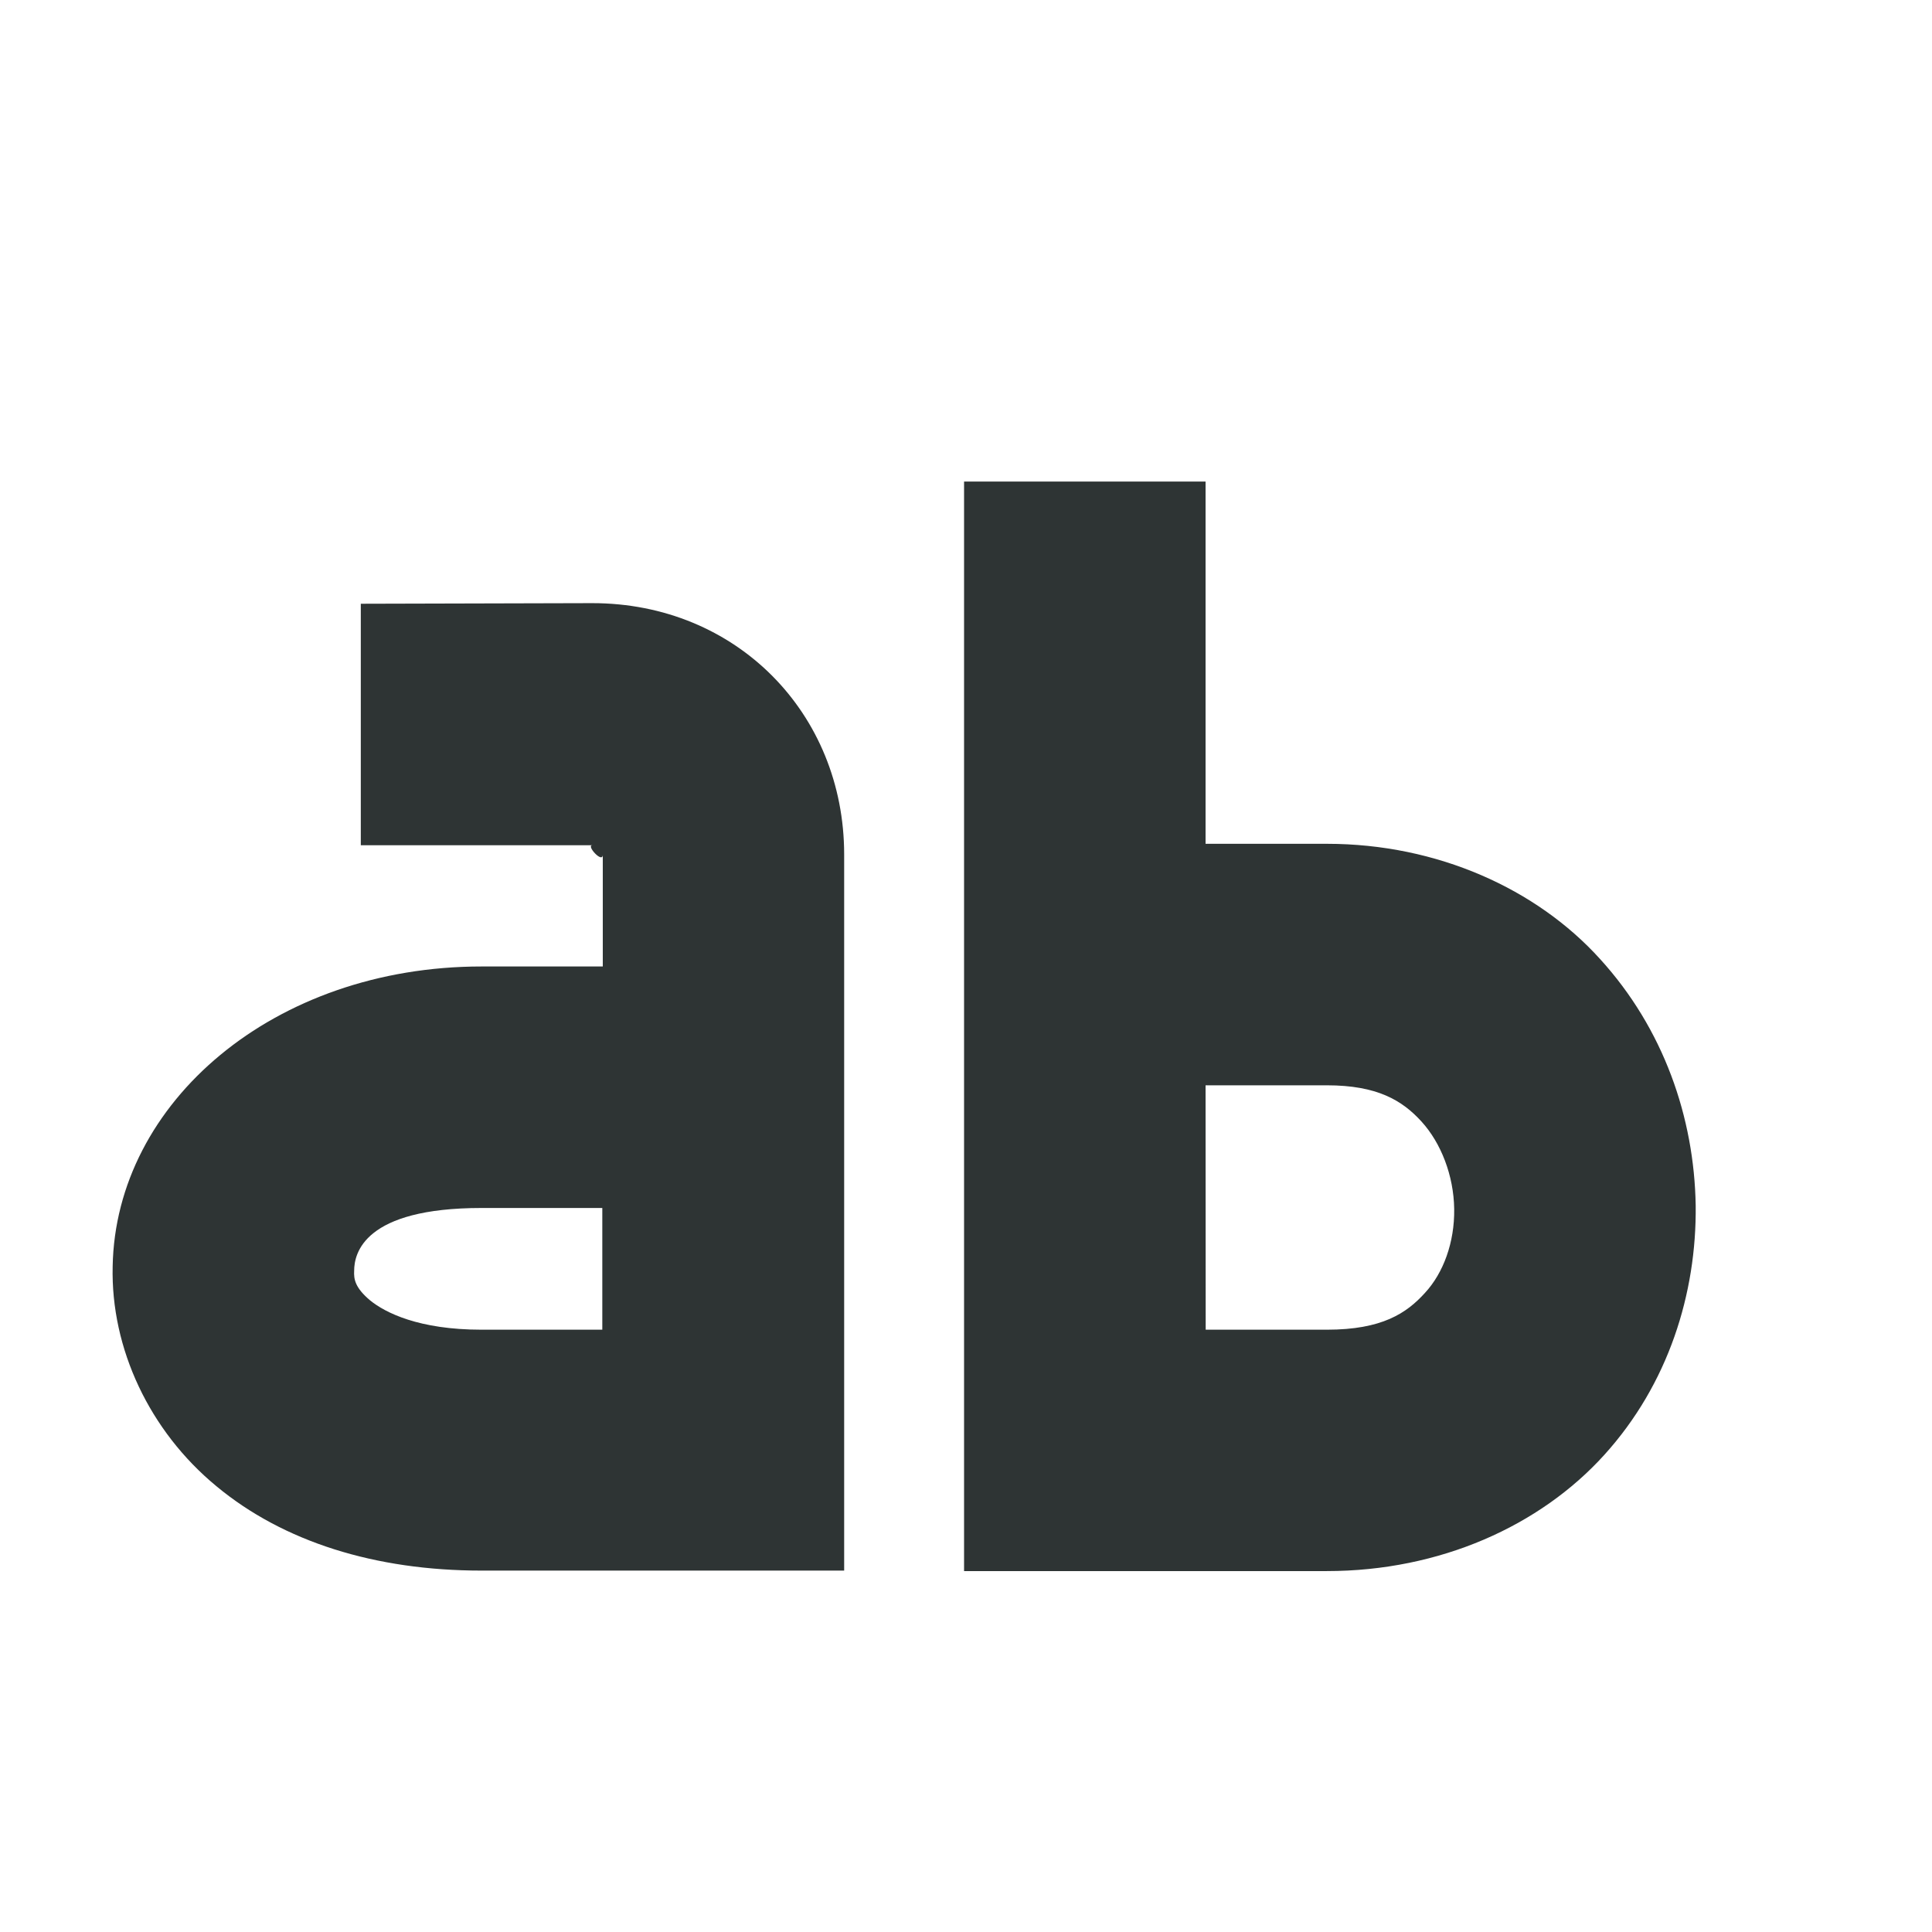
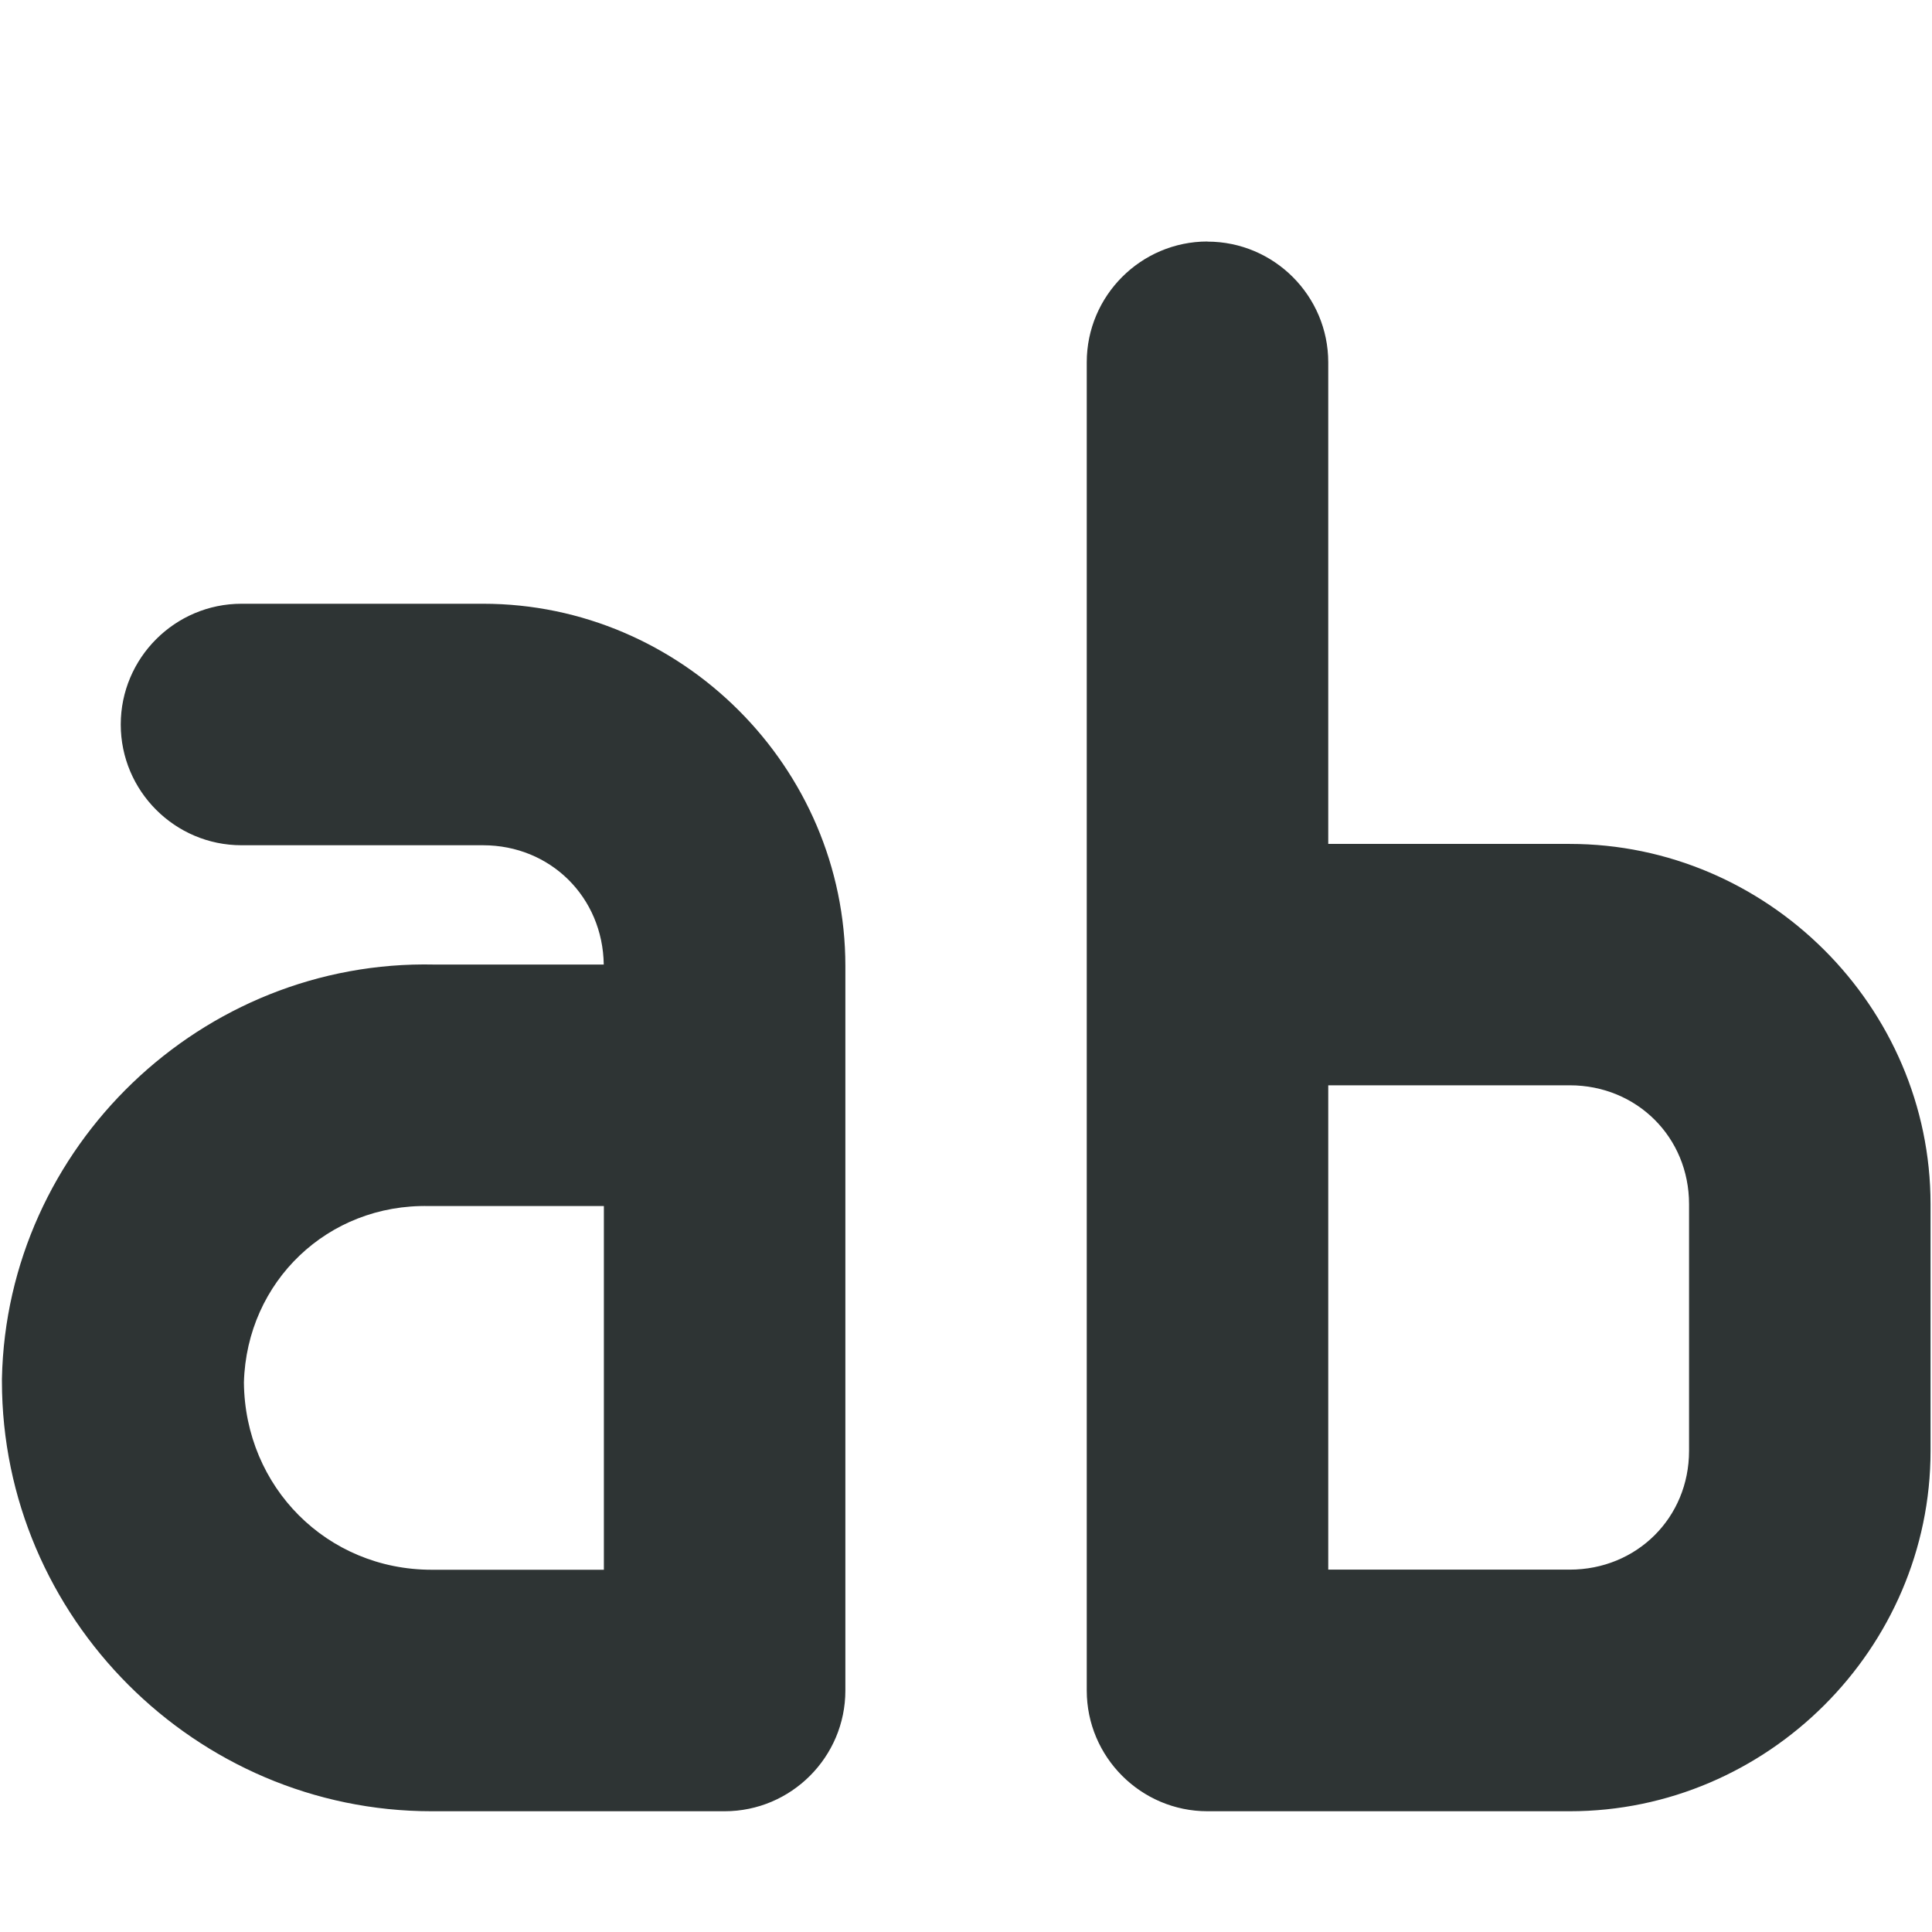
<svg xmlns="http://www.w3.org/2000/svg" height="16px" viewBox="0 0 16 16" width="16px">
-   <path d="m 7.984 3.988 v 9.023 h 3.004 c 0.938 0 1.766 -0.375 2.297 -0.961 c 0.531 -0.586 0.766 -1.336 0.758 -2.066 c -0.012 -0.73 -0.266 -1.465 -0.793 -2.043 c -0.523 -0.578 -1.344 -0.953 -2.262 -0.953 h -1.004 v -3 z m -4.996 1.012 v 2 h 1.918 c -0.055 0 0.086 0.156 0.086 0.078 v 0.926 h -1.004 c -1.719 0 -3.031 1.125 -3.055 2.484 c -0.016 0.68 0.305 1.363 0.859 1.82 c 0.555 0.461 1.316 0.699 2.195 0.699 h 3.004 v -5.93 c 0 -1.168 -0.891 -2.082 -2.086 -2.082 z m 6.996 3.988 h 1.004 c 0.418 0 0.625 0.125 0.785 0.301 c 0.16 0.176 0.266 0.445 0.27 0.723 c 0.004 0.277 -0.09 0.531 -0.242 0.695 c -0.152 0.168 -0.355 0.305 -0.812 0.305 h -1.004 z m -5.996 1.016 h 1 v 1.008 h -1 c -0.52 0 -0.797 -0.141 -0.922 -0.242 c -0.125 -0.105 -0.137 -0.176 -0.133 -0.246 c 0 -0.145 0.082 -0.52 1.055 -0.52 z m 0 0" fill="#2e3434" />
+   <path d="m 10 2 c -0.551 0 -1 0.449 -1 1 v 11 c 0 0.551 0.449 1 1 1 h 3 c 1.637 0 2.988 -1.348 2.988 -2.984 v -2.043 c 0 -1.637 -1.352 -2.984 -2.988 -2.984 h -2 v -3.988 c 0 -0.551 -0.449 -1 -1 -1 z m -8 3 c -0.551 0 -1 0.449 -1 1 s 0.449 1 1 1 h 2 c 0.559 0 0.992 0.43 1 0.988 h -1.402 c -1.926 -0.043 -3.543 1.508 -3.582 3.43 v 0.02 c 0 1.957 1.605 3.562 3.559 3.562 h 2.426 c 0.551 0 1 -0.449 1 -1 v -6 c 0 -1.645 -1.355 -3 -3 -3 z m 9 3.988 h 2 c 0.555 0 0.988 0.43 0.988 0.984 v 2.043 c 0 0.555 -0.434 0.984 -0.988 0.984 h -2 z m -7.445 1 h 0.02 h 1.426 v 3.012 h -1.426 c -0.867 0 -1.547 -0.684 -1.555 -1.551 c 0.023 -0.836 0.695 -1.48 1.535 -1.461 z m 0 0" fill="#2e3434" />
</svg>
